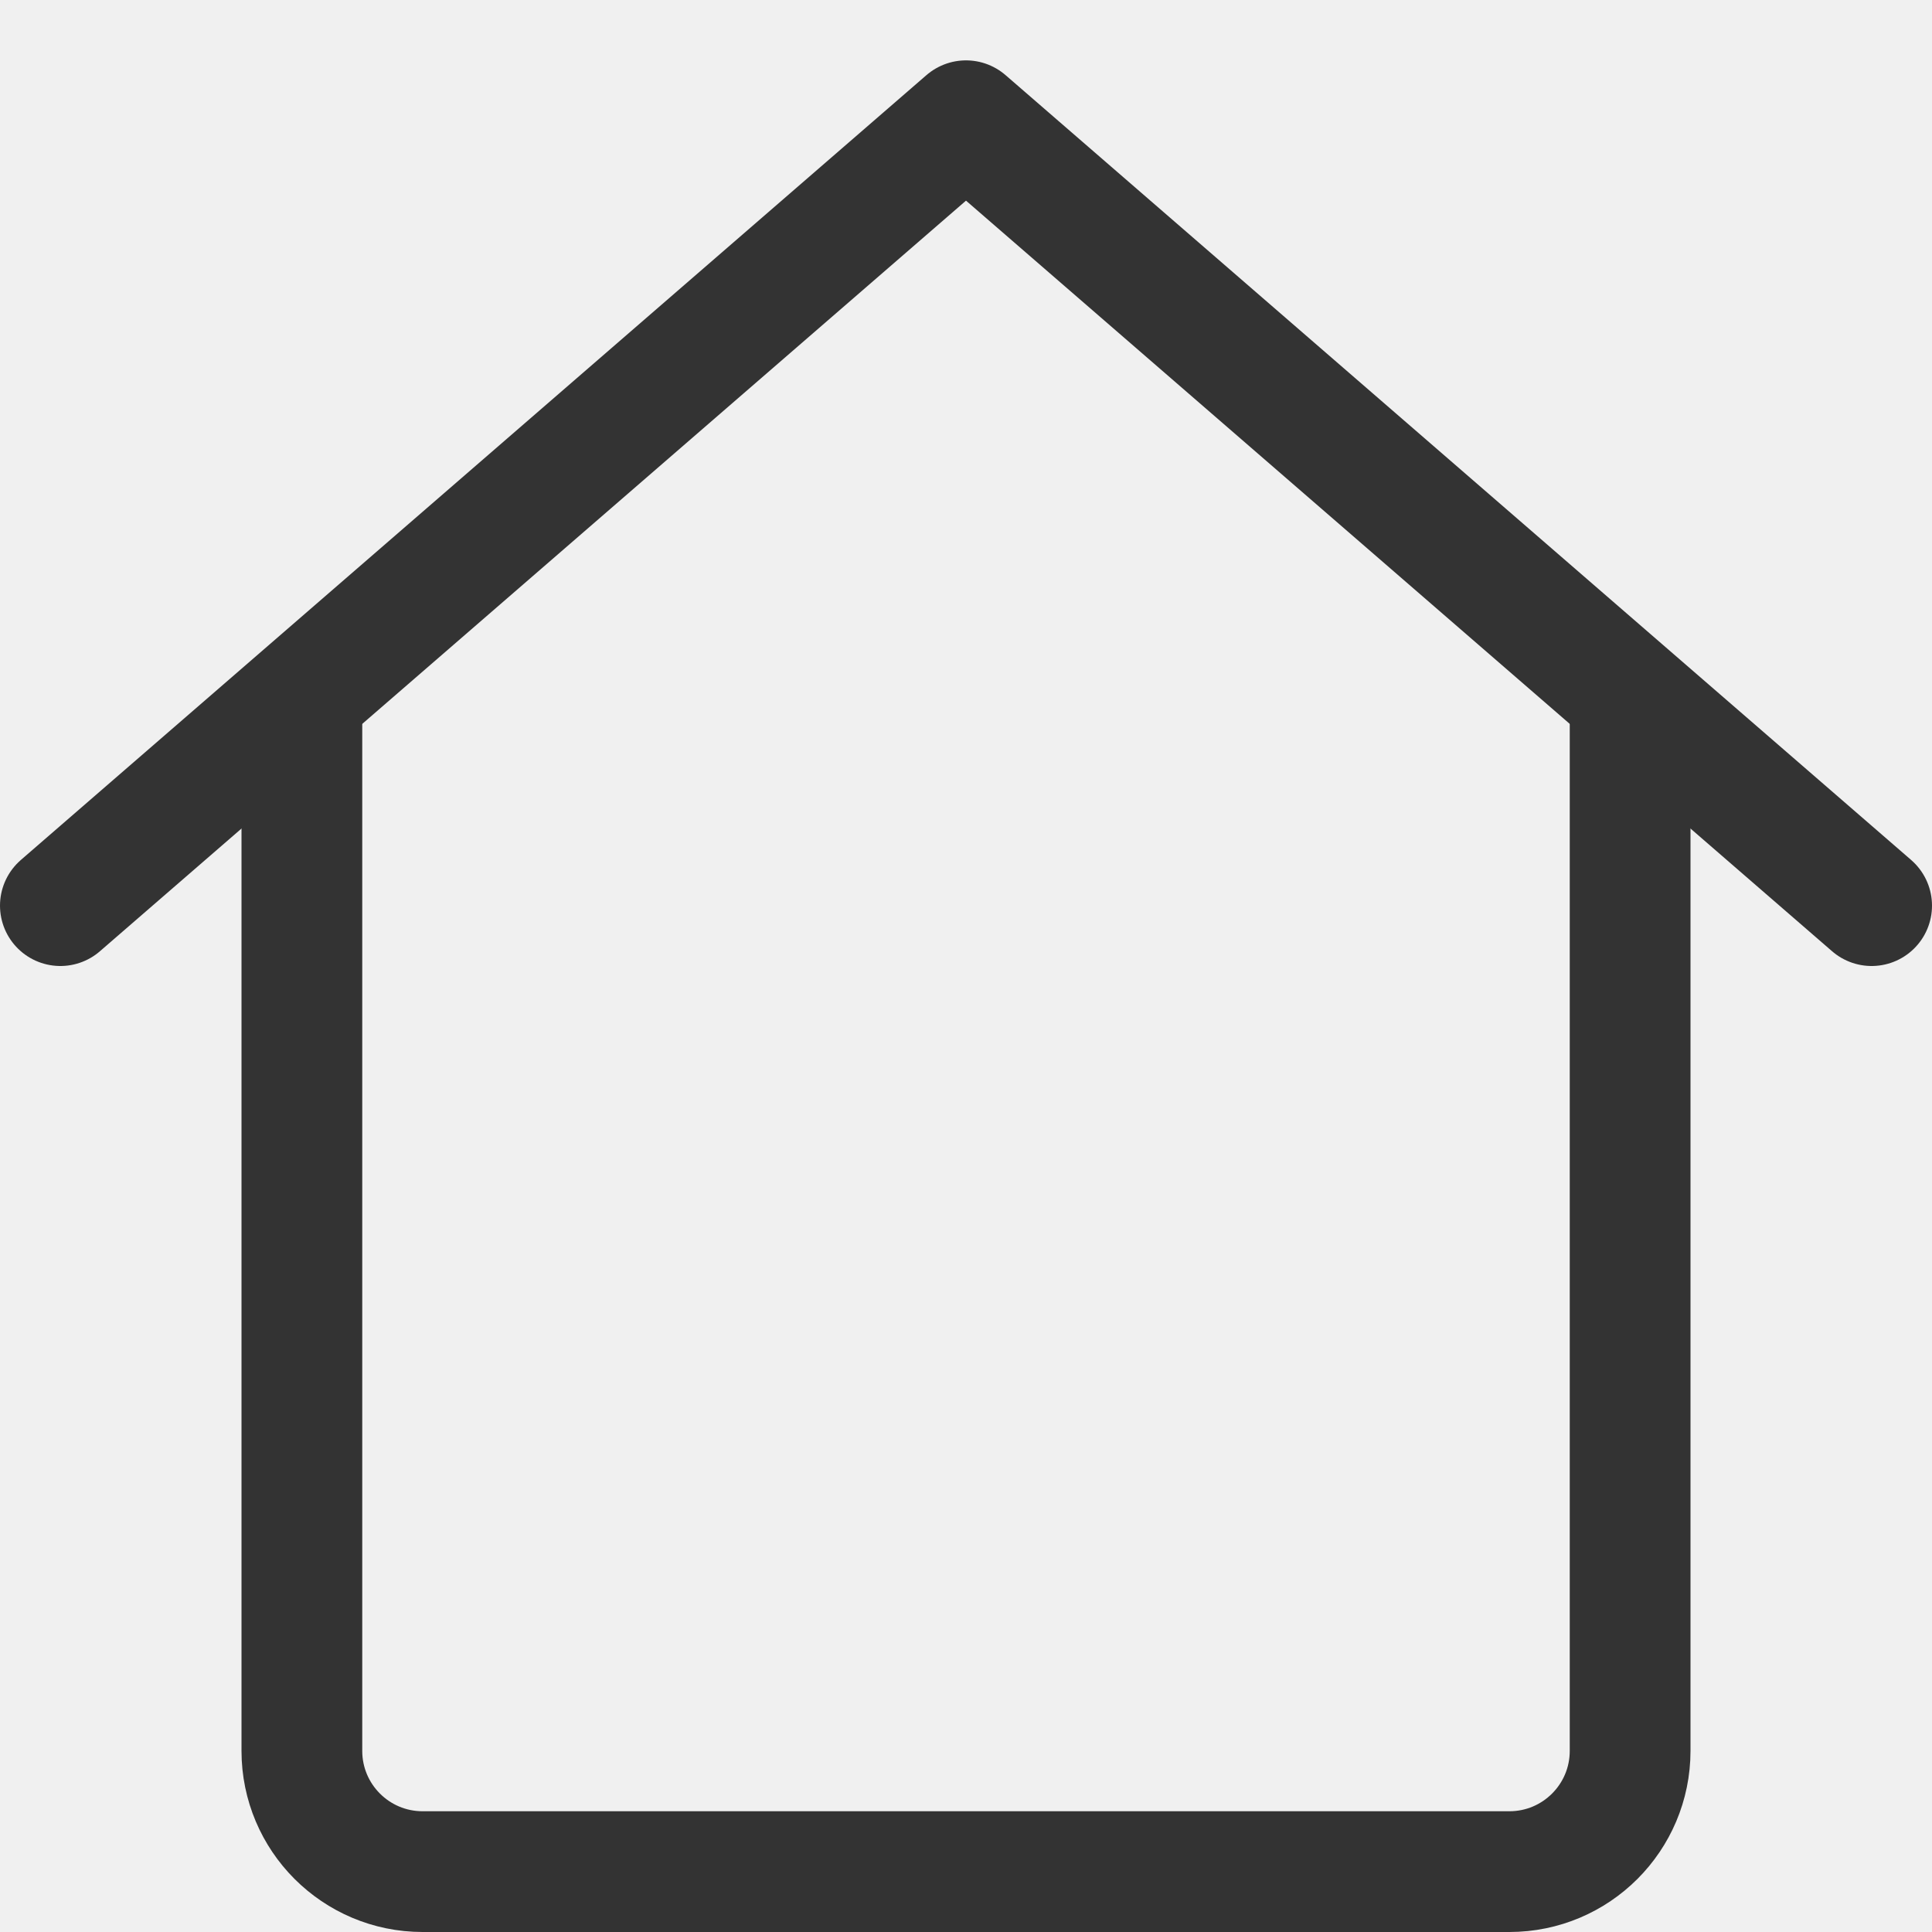
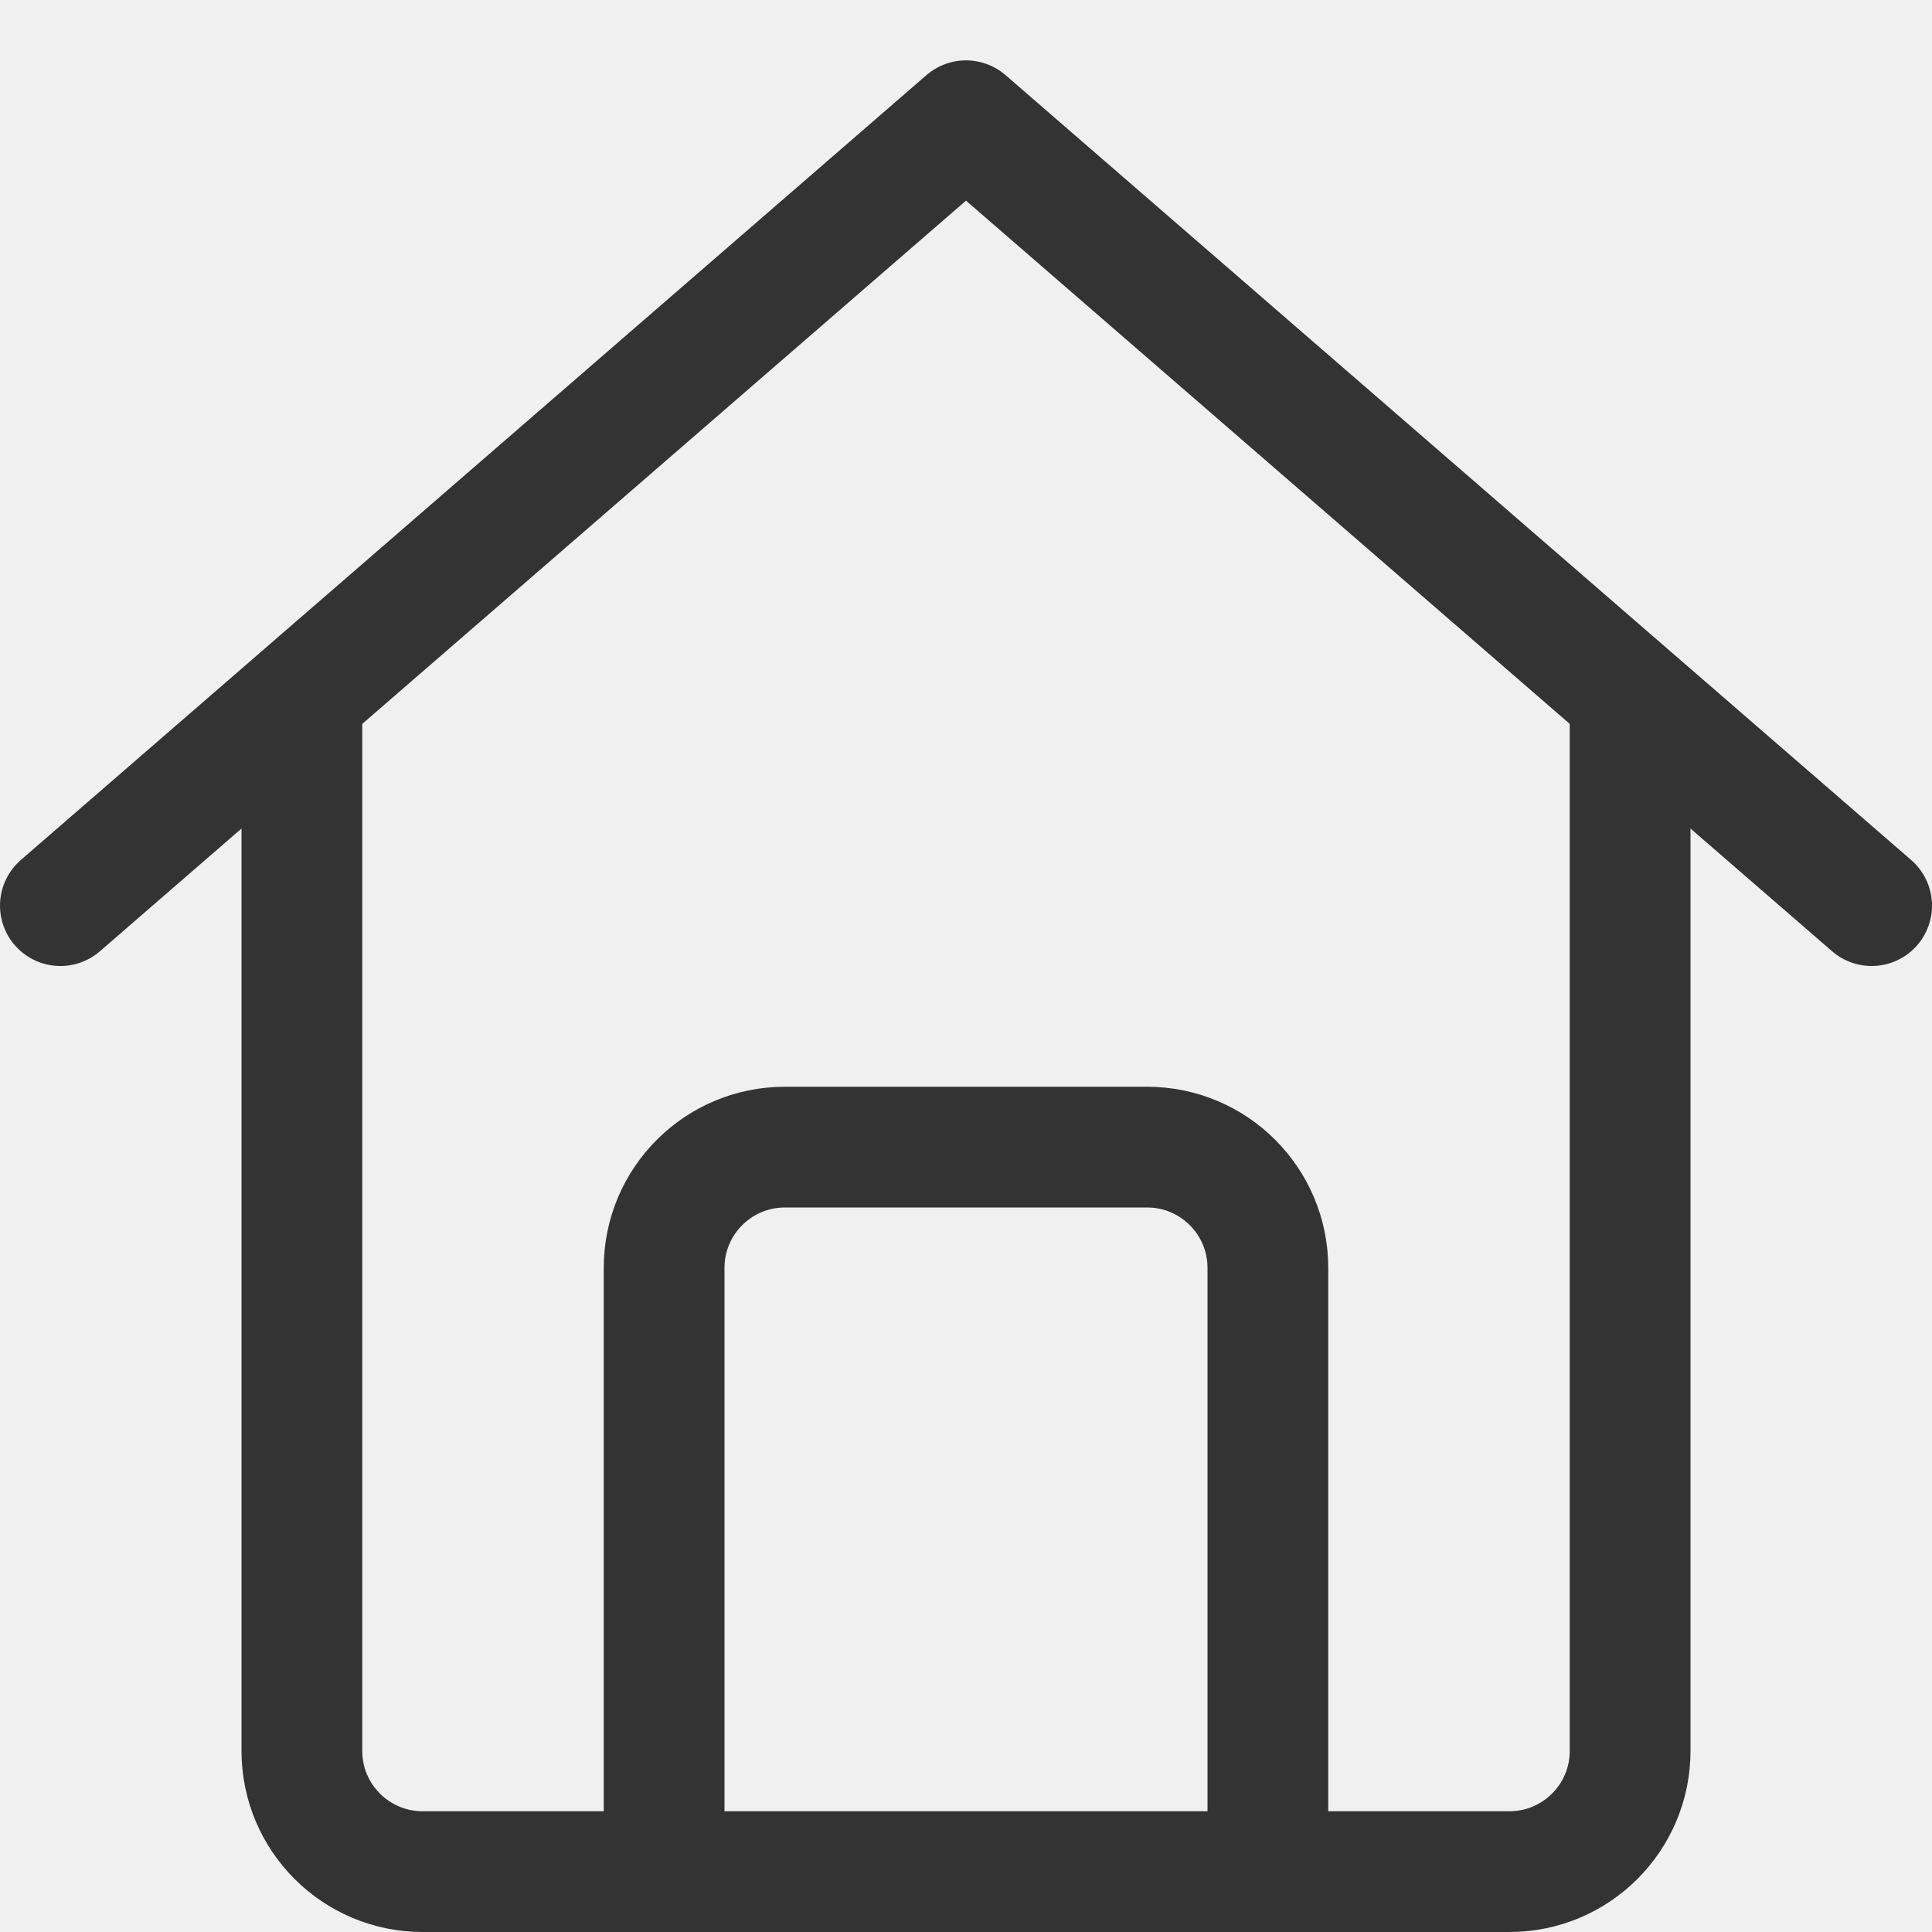
<svg xmlns="http://www.w3.org/2000/svg" width="16" height="16" fill="none">
-   <g clip-path="url(#prefix__clip0_20206_13598)" stroke="#333" stroke-linecap="round">
+   <g clip-path="url(#prefix__clip0_6756_11934)" stroke="#333" stroke-linecap="round">
    <path d="M.5 7.5L8 1l7.5 6.5" stroke-linejoin="round" />
    <path d="M2.5 6v8.5a1 1 0 001 1h9a1 1 0 001-1V6" />
+     <path d="M5.5 15.5v-5a1 1 0 011-1h3a1 1 0 011 1v5" />
  </g>
  <defs>
-     <clipPath id="prefix__clip0_20206_13598">
+     <clipPath id="prefix__clip0_6756_11934">
      <path fill="#fff" d="M0 0h16v16H0z" />
    </clipPath>
  </defs>
</svg>
